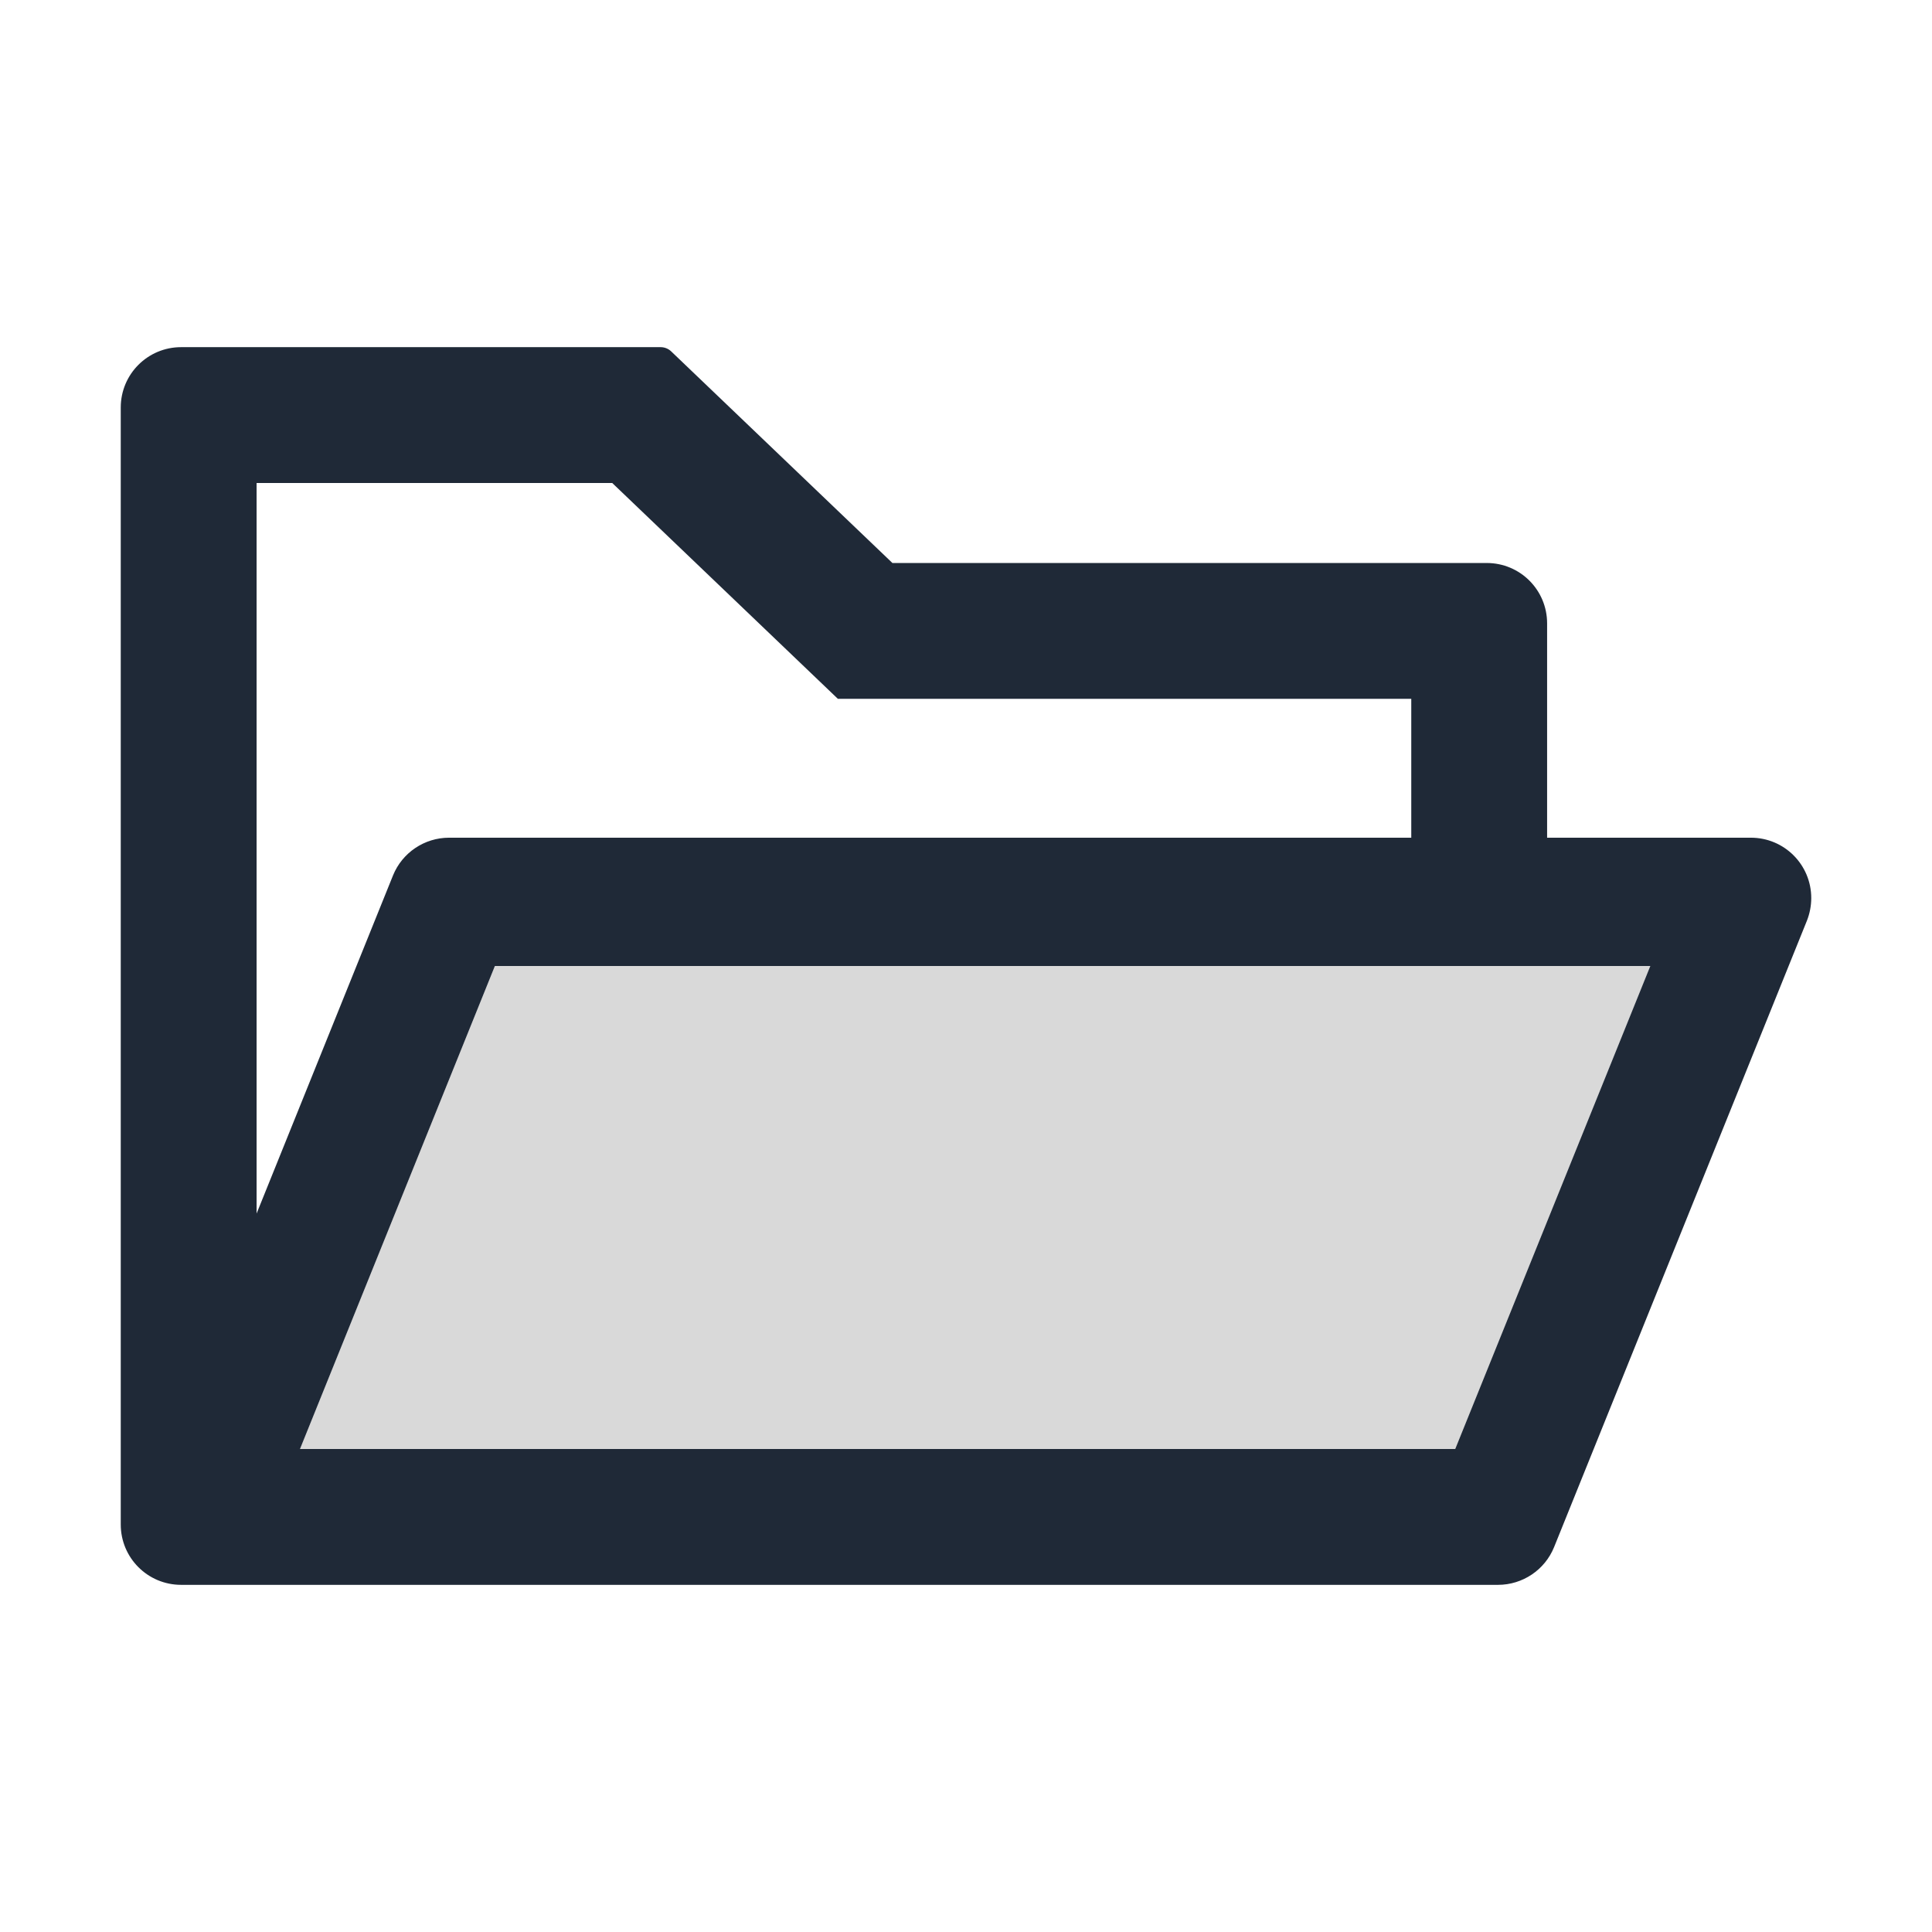
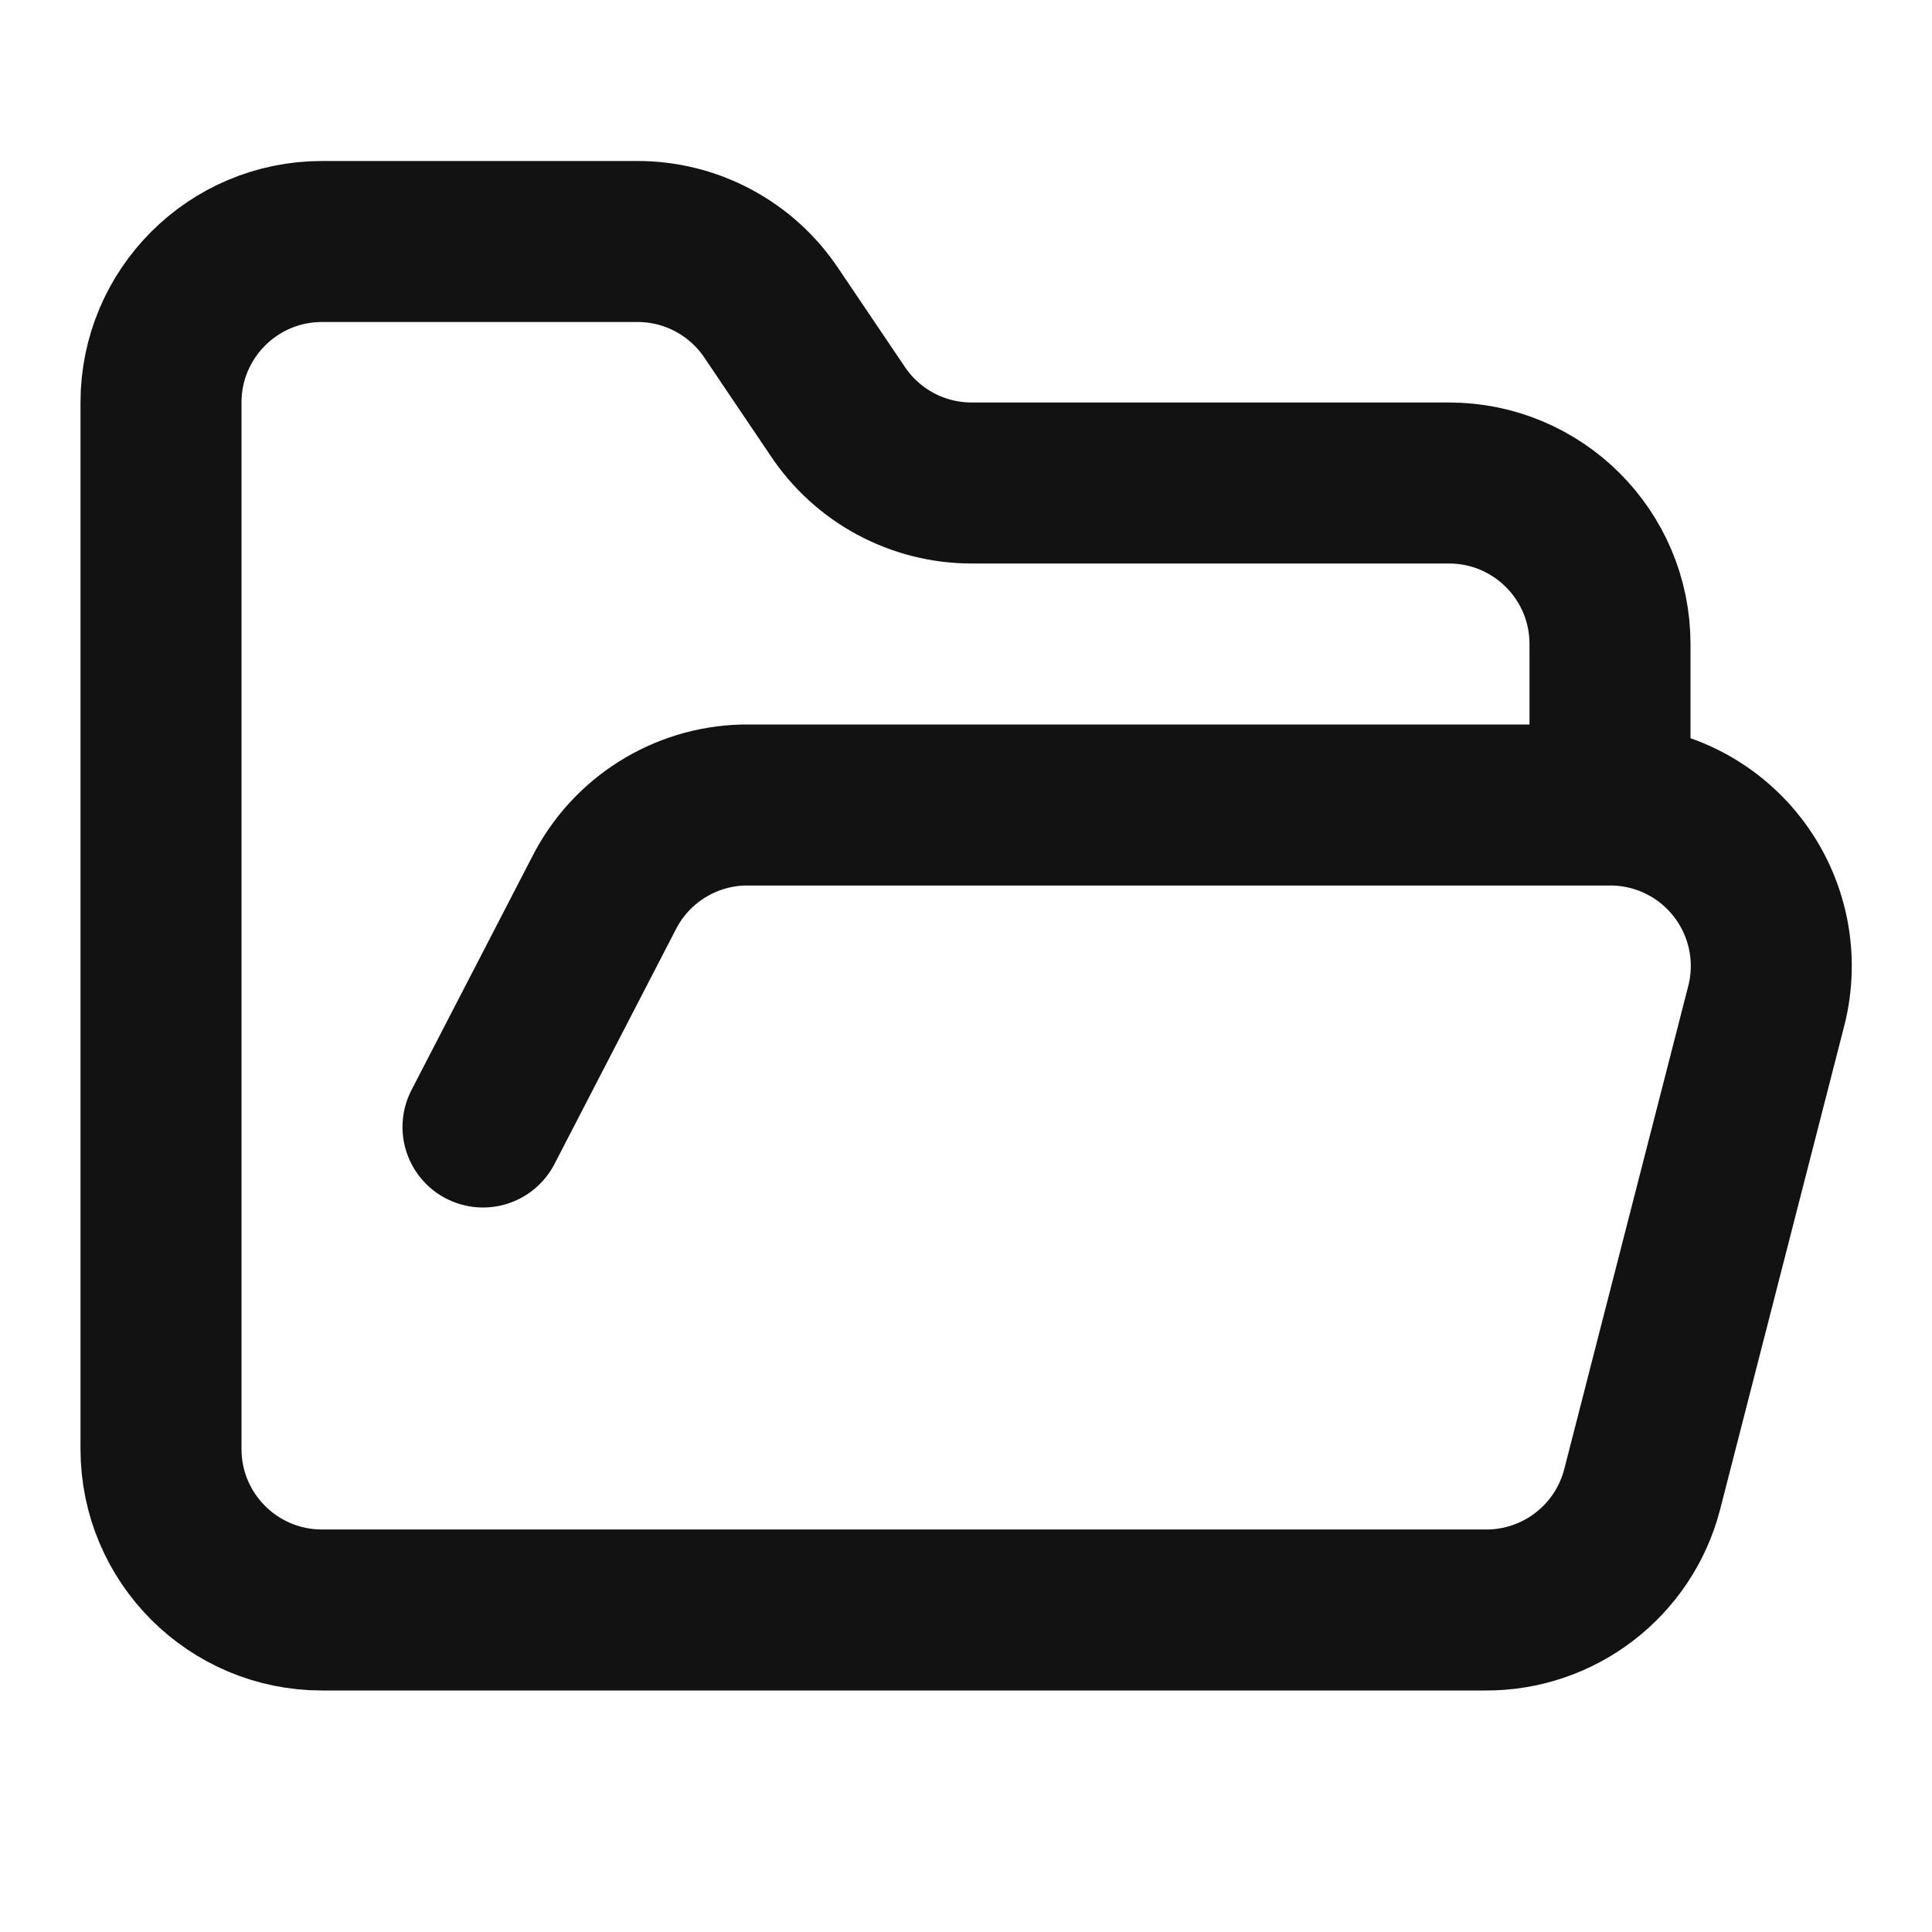
- <svg xmlns="http://www.w3.org/2000/svg" viewBox="0 0 1024 1024" fill="#1f2937">
-   <g id="SVGRepo_bgCarrier" stroke-width="0" />
-   <g id="SVGRepo_tracerCarrier" stroke-linecap="round" stroke-linejoin="round" />
-   <g id="SVGRepo_iconCarrier">
-     <path fill="#D9D9D9" d="M159 768h612.3l103.4-256H262.3z" />
-     <path d="M928 444H820V330.4c0-17.7-14.3-32-32-32H473L355.7 186.2a8.15 8.15 0 0 0-5.5-2.2H96c-17.7 0-32 14.3-32 32v592c0 17.7 14.3 32 32 32h698c13 0 24.8-7.9 29.7-20l134-332c1.5-3.8 2.3-7.9 2.3-12 0-17.7-14.3-32-32-32zM136 256h188.5l119.6 114.4H748V444H238c-13 0-24.8 7.9-29.7 20L136 643.2V256zm635.3 512H159l103.3-256h612.4L771.3 768z" />
-   </g>
+ <svg xmlns="http://www.w3.org/2000/svg" width="24" height="24" viewBox="0 0 24 24" fill="none" stroke="#121212" stroke-width="2" stroke-linecap="round" stroke-linejoin="round" class="lucide lucide-folder-open">
+   <path d="m6 14 1.5-2.9A2 2 0 0 1 9.24 10H20a2 2 0 0 1 1.94 2.5l-1.54 6a2 2 0 0 1-1.95 1.5H4a2 2 0 0 1-2-2V5a2 2 0 0 1 2-2h3.9a2 2 0 0 1 1.69.9l.81 1.2a2 2 0 0 0 1.67.9H18a2 2 0 0 1 2 2v2" />
</svg>
